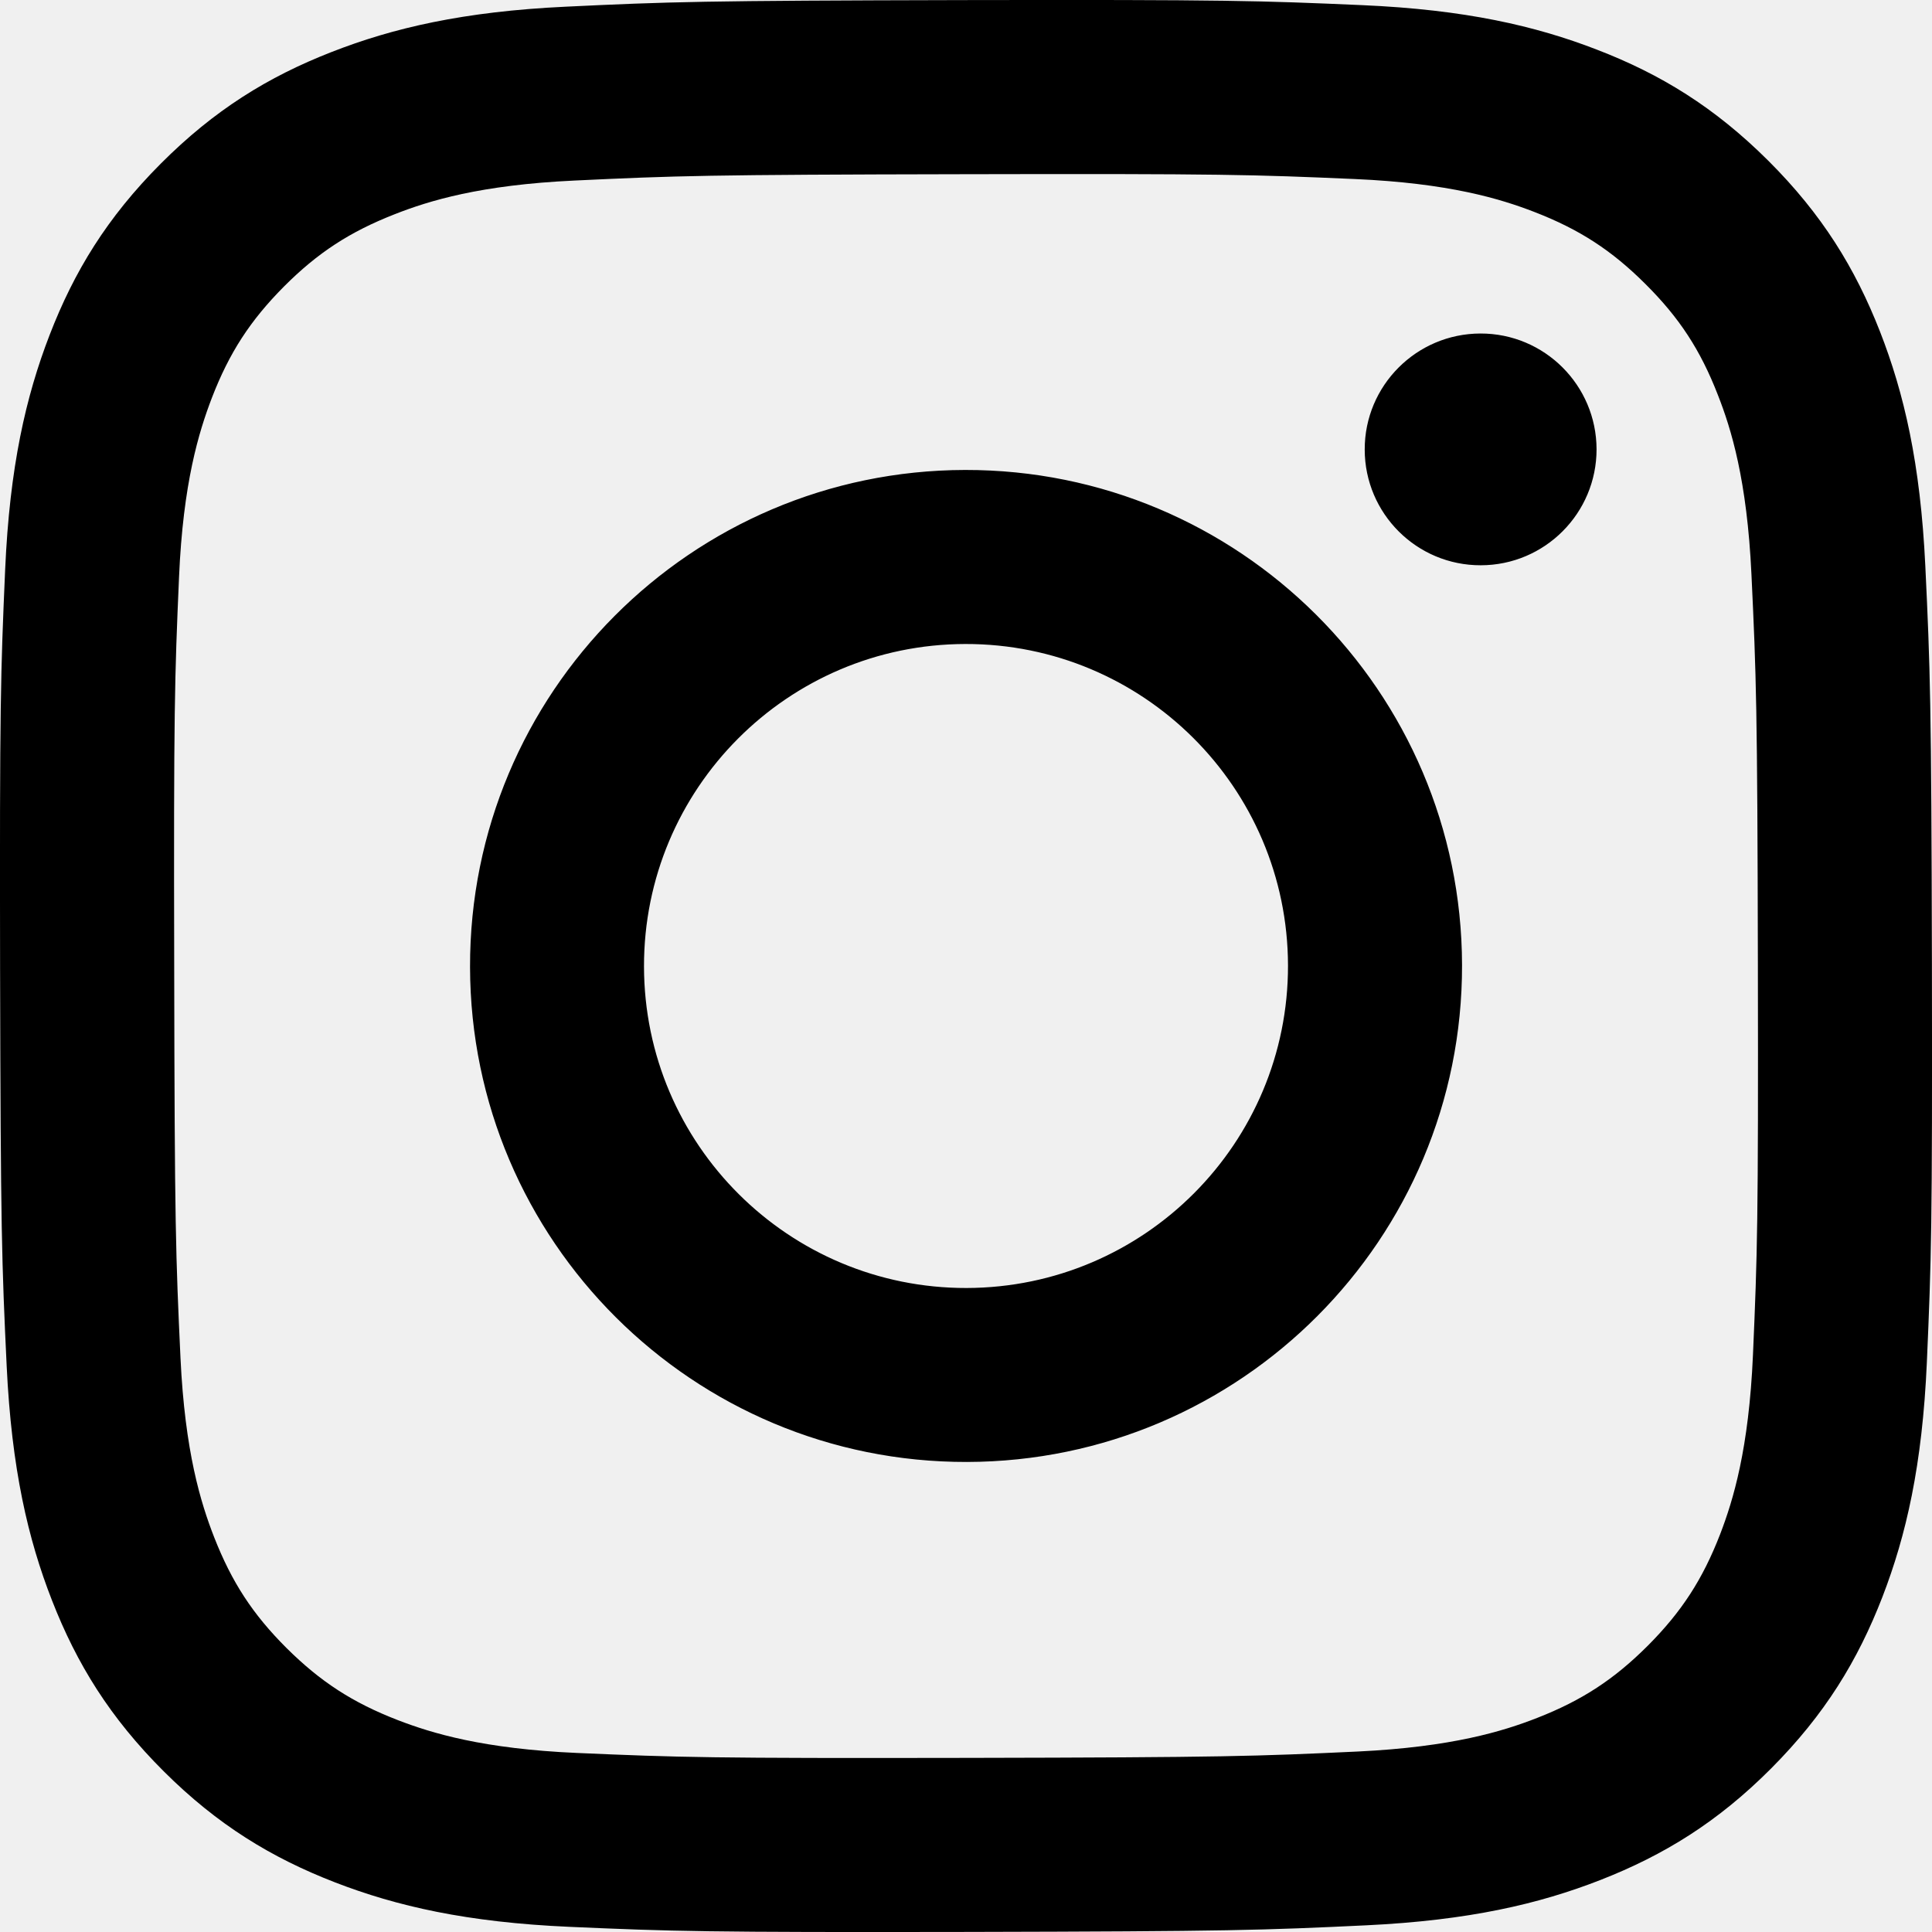
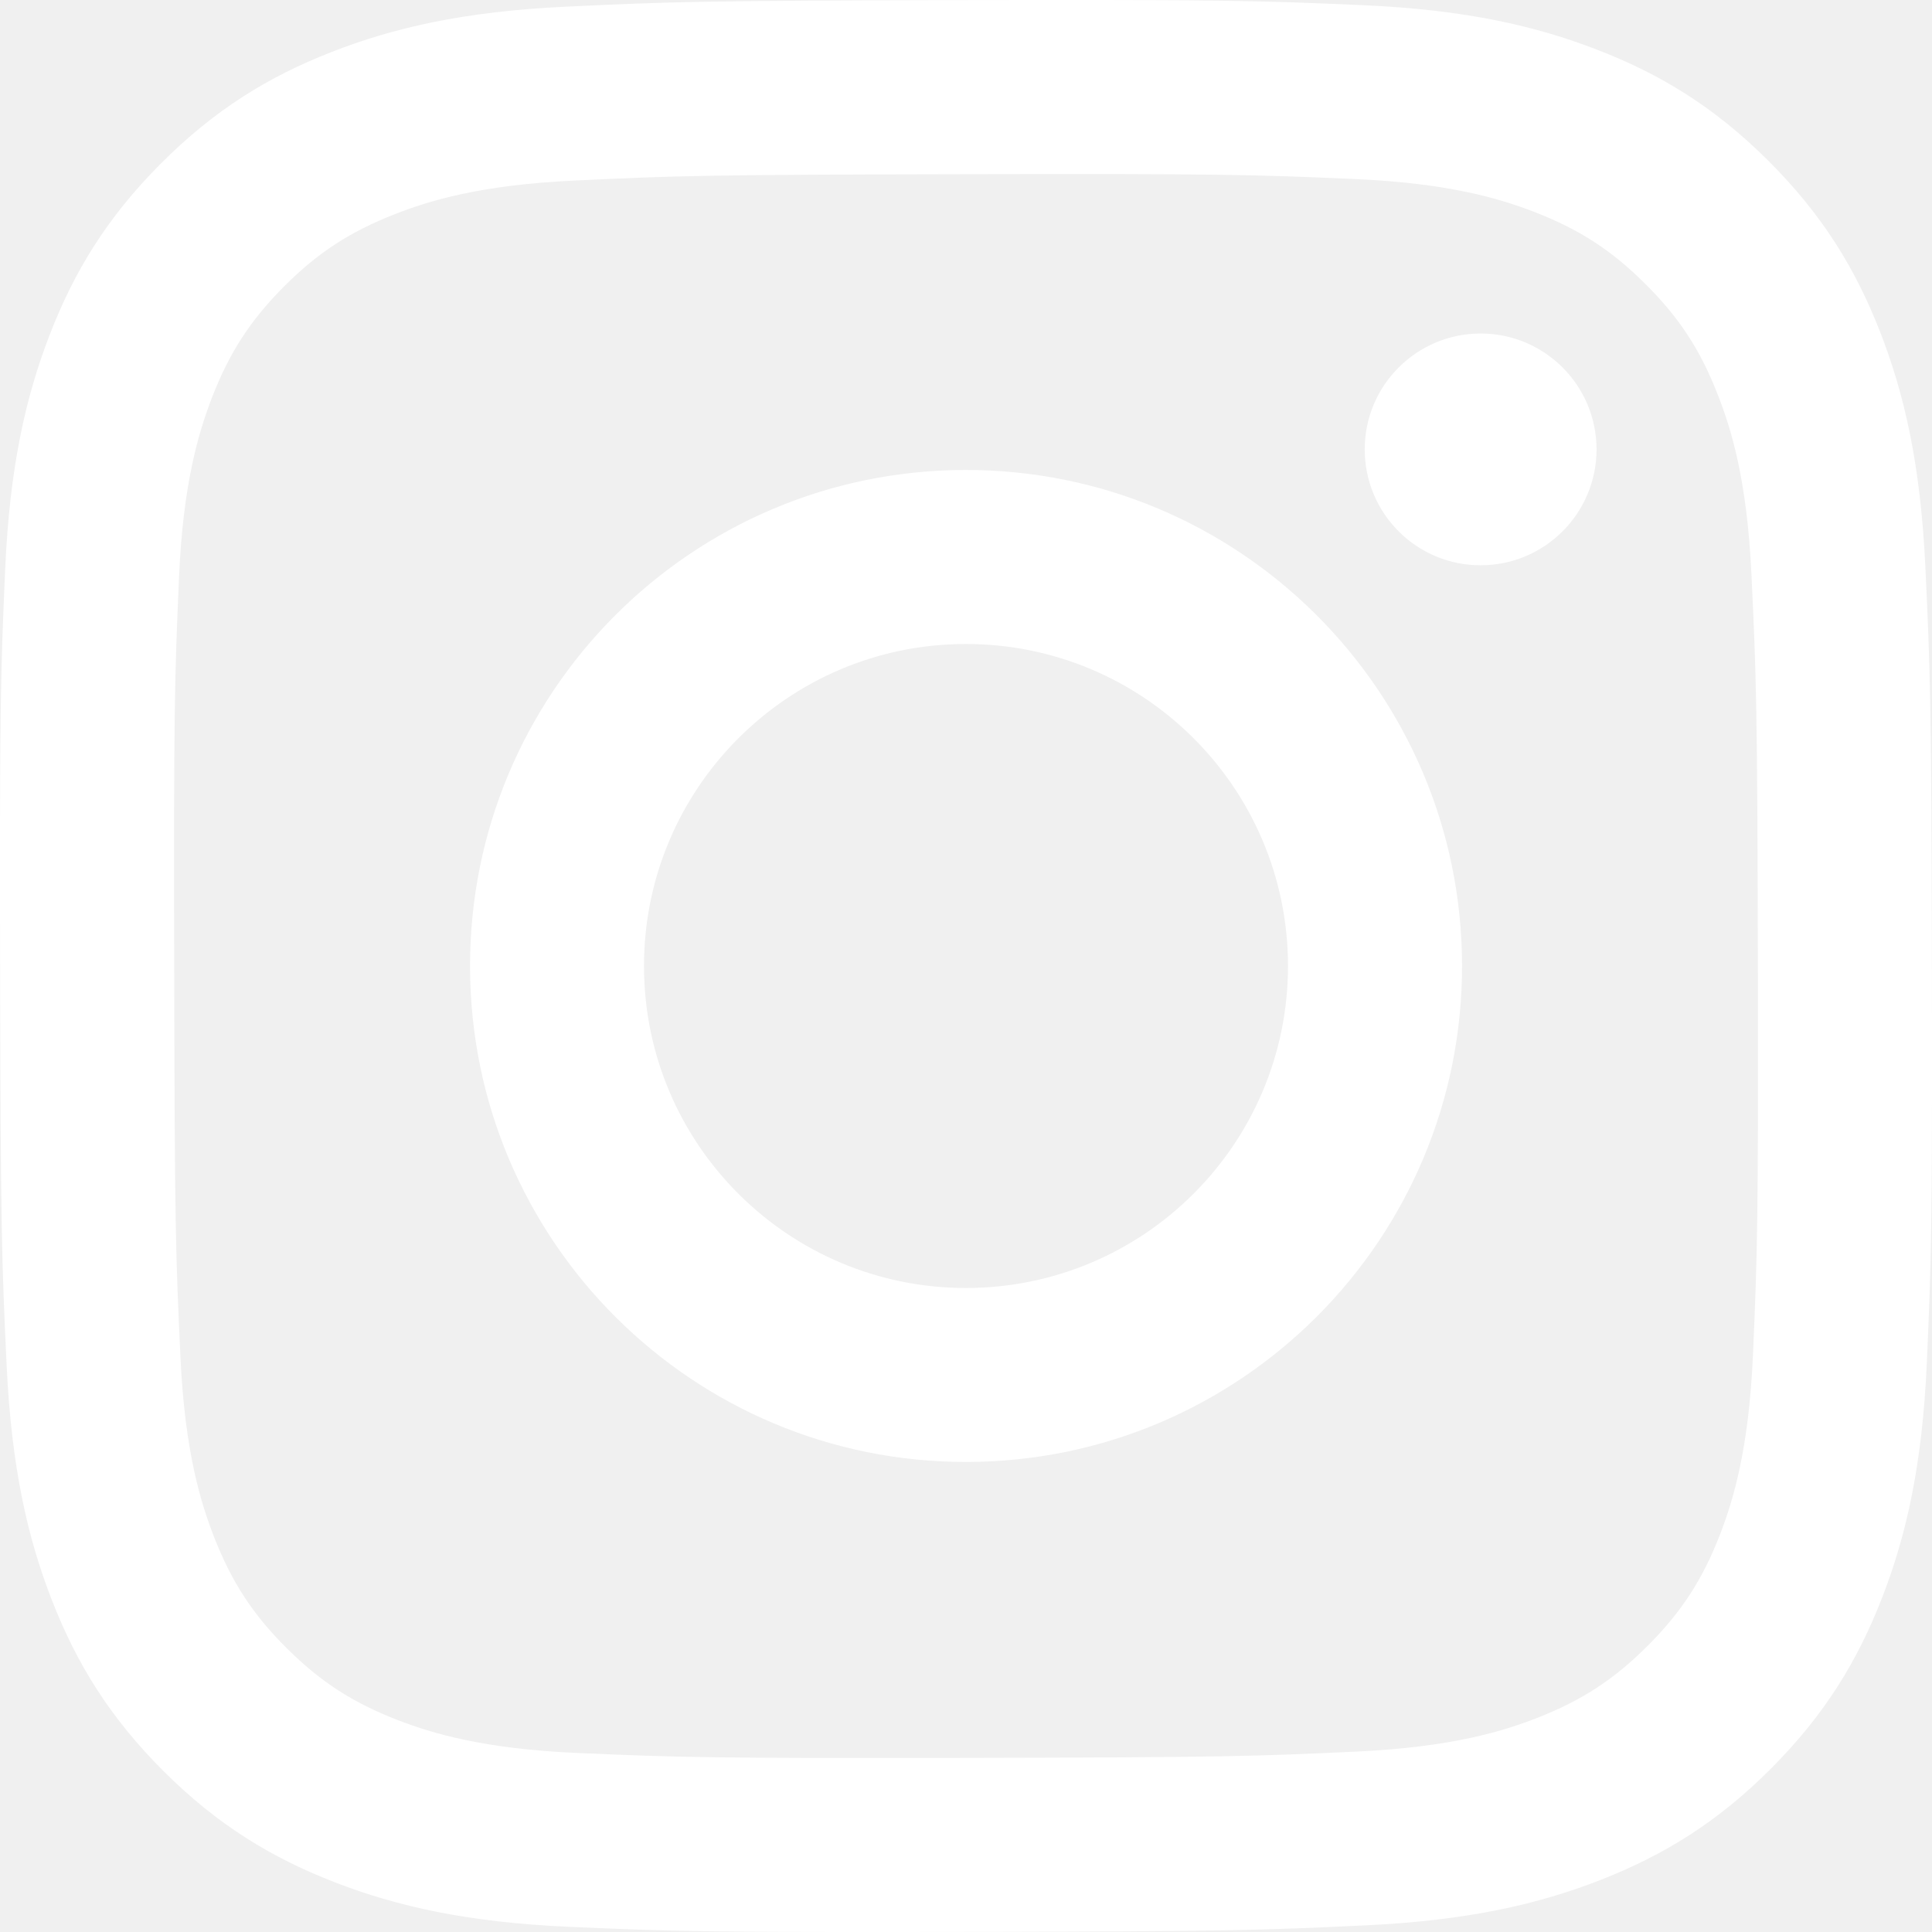
<svg xmlns="http://www.w3.org/2000/svg" width="24" height="24" viewBox="0 0 24 24" fill="none">
-   <path d="M8 12.007C7.996 9.799 9.784 8.004 11.992 8C14.201 7.996 15.995 9.783 16 11.992C16.004 14.201 14.216 15.995 12.007 16C9.799 16.004 8.004 14.217 8 12.007ZM5.839 12.012C5.845 15.415 8.609 18.168 12.011 18.161C15.414 18.154 18.169 15.391 18.162 11.988C18.155 8.586 15.391 5.832 11.988 5.838C8.585 5.845 5.832 8.609 5.839 12.012ZM16.953 5.585C16.954 6.38 17.6 7.024 18.395 7.022C19.19 7.021 19.834 6.375 19.833 5.58C19.831 4.785 19.185 4.141 18.39 4.143C17.595 4.145 16.951 4.791 16.953 5.585ZM7.17 21.776C6 21.725 5.365 21.531 4.942 21.368C4.381 21.151 3.981 20.891 3.56 20.473C3.139 20.053 2.879 19.654 2.66 19.095C2.495 18.672 2.297 18.037 2.242 16.867C2.183 15.602 2.169 15.223 2.164 12.019C2.157 8.815 2.169 8.436 2.224 7.17C2.274 6.001 2.47 5.365 2.632 4.942C2.849 4.38 3.109 3.981 3.527 3.56C3.947 3.139 4.346 2.879 4.906 2.66C5.329 2.494 5.963 2.298 7.133 2.243C8.398 2.183 8.777 2.17 11.981 2.164C15.185 2.157 15.564 2.169 16.83 2.224C17.999 2.275 18.636 2.469 19.058 2.632C19.619 2.849 20.019 3.108 20.44 3.528C20.861 3.947 21.122 4.345 21.34 4.906C21.506 5.328 21.702 5.963 21.757 7.133C21.817 8.398 21.831 8.778 21.837 11.981C21.843 15.185 21.831 15.565 21.776 16.83C21.725 18 21.531 18.635 21.368 19.059C21.151 19.619 20.891 20.02 20.472 20.441C20.053 20.86 19.654 21.122 19.094 21.341C18.672 21.506 18.036 21.702 16.868 21.758C15.602 21.817 15.223 21.831 12.018 21.837C8.815 21.843 8.436 21.831 7.17 21.776ZM7.03 0.083C5.753 0.143 4.881 0.348 4.119 0.646C3.33 0.954 2.662 1.366 1.996 2.034C1.33 2.702 0.921 3.372 0.616 4.162C0.321 4.926 0.12 5.799 0.064 7.076C0.008 8.356 -0.005 8.764 0.001 12.023C0.008 15.281 0.022 15.69 0.083 16.971C0.144 18.247 0.348 19.119 0.646 19.881C0.954 20.67 1.366 21.338 2.034 22.004C2.702 22.67 3.373 23.078 4.163 23.384C4.926 23.679 5.799 23.88 7.076 23.936C8.356 23.992 8.765 24.005 12.022 23.999C15.282 23.992 15.69 23.978 16.97 23.917C18.247 23.856 19.118 23.652 19.881 23.354C20.67 23.045 21.339 22.634 22.004 21.966C22.669 21.298 23.078 20.628 23.384 19.838C23.679 19.074 23.88 18.201 23.936 16.925C23.992 15.644 24.005 15.235 23.999 11.977C23.992 8.718 23.978 8.31 23.917 7.031C23.856 5.753 23.652 4.882 23.354 4.119C23.045 3.33 22.634 2.662 21.966 1.996C21.298 1.331 20.628 0.921 19.838 0.617C19.074 0.321 18.202 0.12 16.924 0.064C15.644 0.008 15.236 -0.005 11.977 0.001C8.719 0.008 8.31 0.022 7.03 0.083Z" fill="black" />
+   <path d="M8 12.007C7.996 9.799 9.784 8.004 11.992 8C14.201 7.996 15.995 9.783 16 11.992C16.004 14.201 14.216 15.995 12.007 16C9.799 16.004 8.004 14.217 8 12.007ZM5.839 12.012C5.845 15.415 8.609 18.168 12.011 18.161C15.414 18.154 18.169 15.391 18.162 11.988C18.155 8.586 15.391 5.832 11.988 5.838C8.585 5.845 5.832 8.609 5.839 12.012ZM16.953 5.585C16.954 6.38 17.6 7.024 18.395 7.022C19.19 7.021 19.834 6.375 19.833 5.58C19.831 4.785 19.185 4.141 18.39 4.143C17.595 4.145 16.951 4.791 16.953 5.585ZM7.17 21.776C6 21.725 5.365 21.531 4.942 21.368C4.381 21.151 3.981 20.891 3.56 20.473C3.139 20.053 2.879 19.654 2.66 19.095C2.495 18.672 2.297 18.037 2.242 16.867C2.183 15.602 2.169 15.223 2.164 12.019C2.157 8.815 2.169 8.436 2.224 7.17C2.274 6.001 2.47 5.365 2.632 4.942C2.849 4.38 3.109 3.981 3.527 3.56C3.947 3.139 4.346 2.879 4.906 2.66C5.329 2.494 5.963 2.298 7.133 2.243C8.398 2.183 8.777 2.17 11.981 2.164C15.185 2.157 15.564 2.169 16.83 2.224C17.999 2.275 18.636 2.469 19.058 2.632C19.619 2.849 20.019 3.108 20.44 3.528C20.861 3.947 21.122 4.345 21.34 4.906C21.506 5.328 21.702 5.963 21.757 7.133C21.817 8.398 21.831 8.778 21.837 11.981C21.843 15.185 21.831 15.565 21.776 16.83C21.725 18 21.531 18.635 21.368 19.059C21.151 19.619 20.891 20.02 20.472 20.441C20.053 20.86 19.654 21.122 19.094 21.341C18.672 21.506 18.036 21.702 16.868 21.758C15.602 21.817 15.223 21.831 12.018 21.837C8.815 21.843 8.436 21.831 7.17 21.776ZM7.03 0.083C5.753 0.143 4.881 0.348 4.119 0.646C3.33 0.954 2.662 1.366 1.996 2.034C1.33 2.702 0.921 3.372 0.616 4.162C0.321 4.926 0.12 5.799 0.064 7.076C0.008 8.356 -0.005 8.764 0.001 12.023C0.008 15.281 0.022 15.69 0.083 16.971C0.144 18.247 0.348 19.119 0.646 19.881C0.954 20.67 1.366 21.338 2.034 22.004C2.702 22.67 3.373 23.078 4.163 23.384C4.926 23.679 5.799 23.88 7.076 23.936C8.356 23.992 8.765 24.005 12.022 23.999C15.282 23.992 15.69 23.978 16.97 23.917C18.247 23.856 19.118 23.652 19.881 23.354C20.67 23.045 21.339 22.634 22.004 21.966C22.669 21.298 23.078 20.628 23.384 19.838C23.679 19.074 23.88 18.201 23.936 16.925C23.992 15.644 24.005 15.235 23.999 11.977C23.992 8.718 23.978 8.31 23.917 7.031C23.856 5.753 23.652 4.882 23.354 4.119C23.045 3.33 22.634 2.662 21.966 1.996C21.298 1.331 20.628 0.921 19.838 0.617C19.074 0.321 18.202 0.12 16.924 0.064C15.644 0.008 15.236 -0.005 11.977 0.001C8.719 0.008 8.31 0.022 7.03 0.083Z" fill="white" />
</svg>
